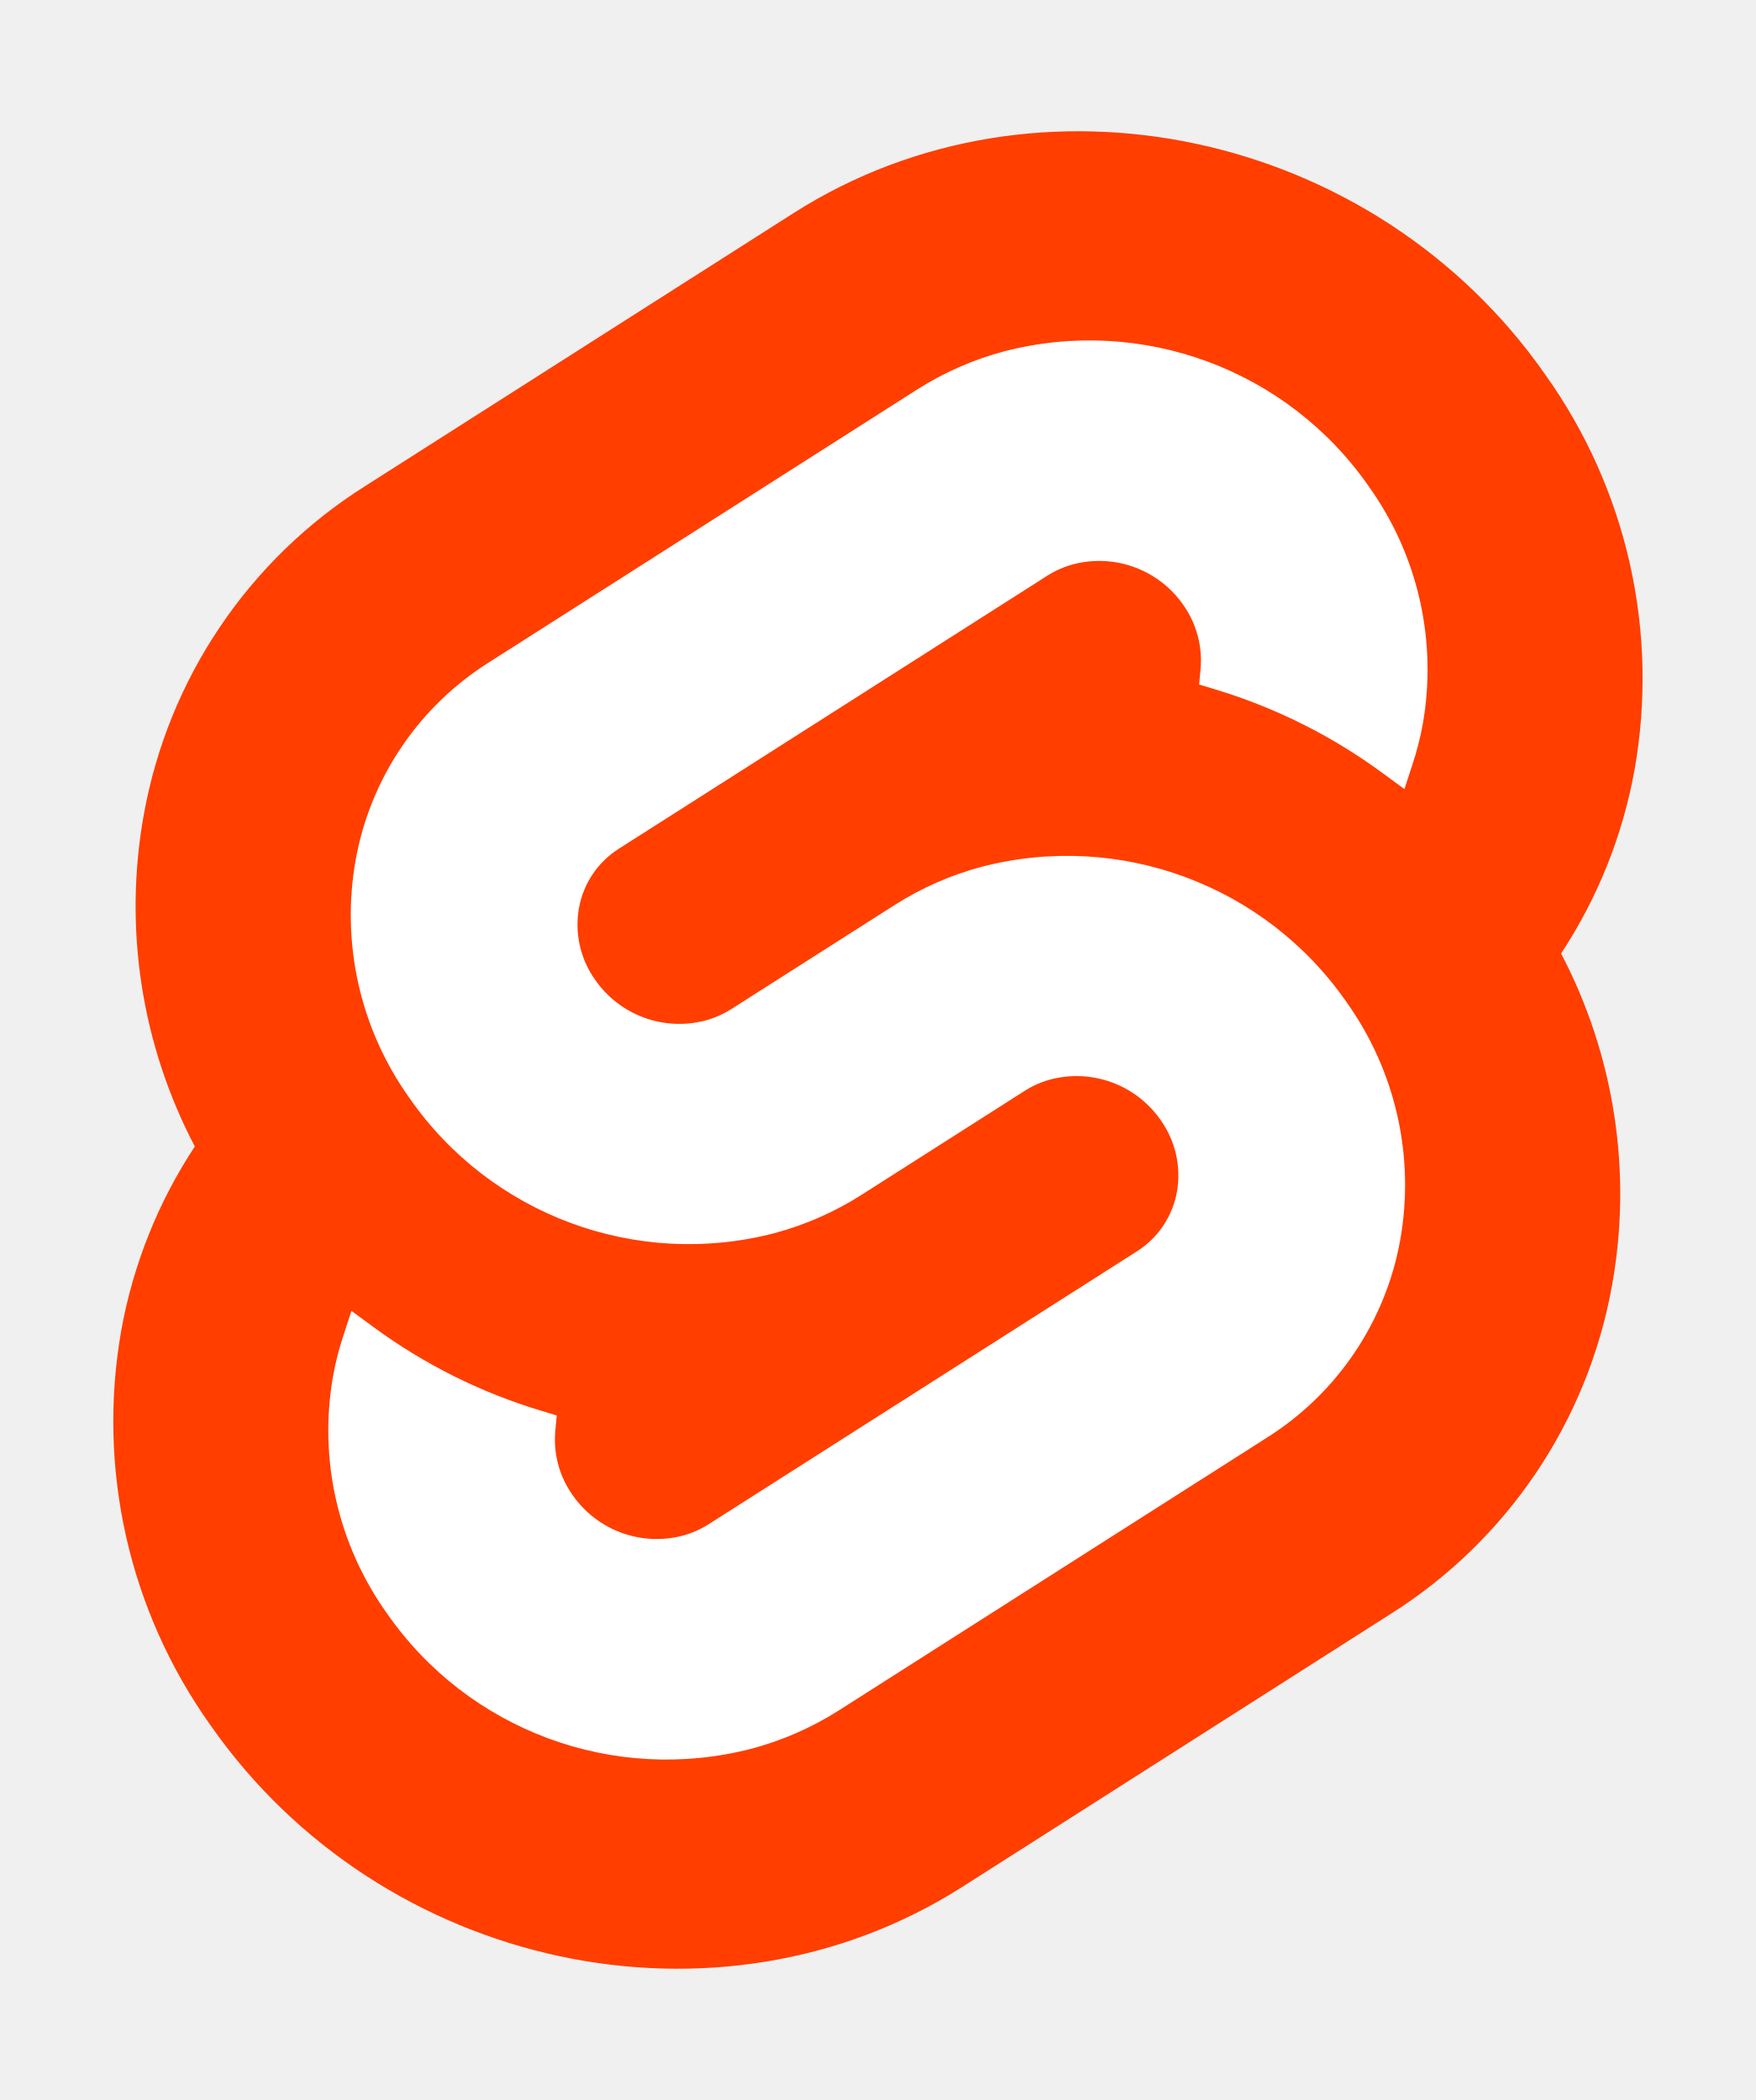
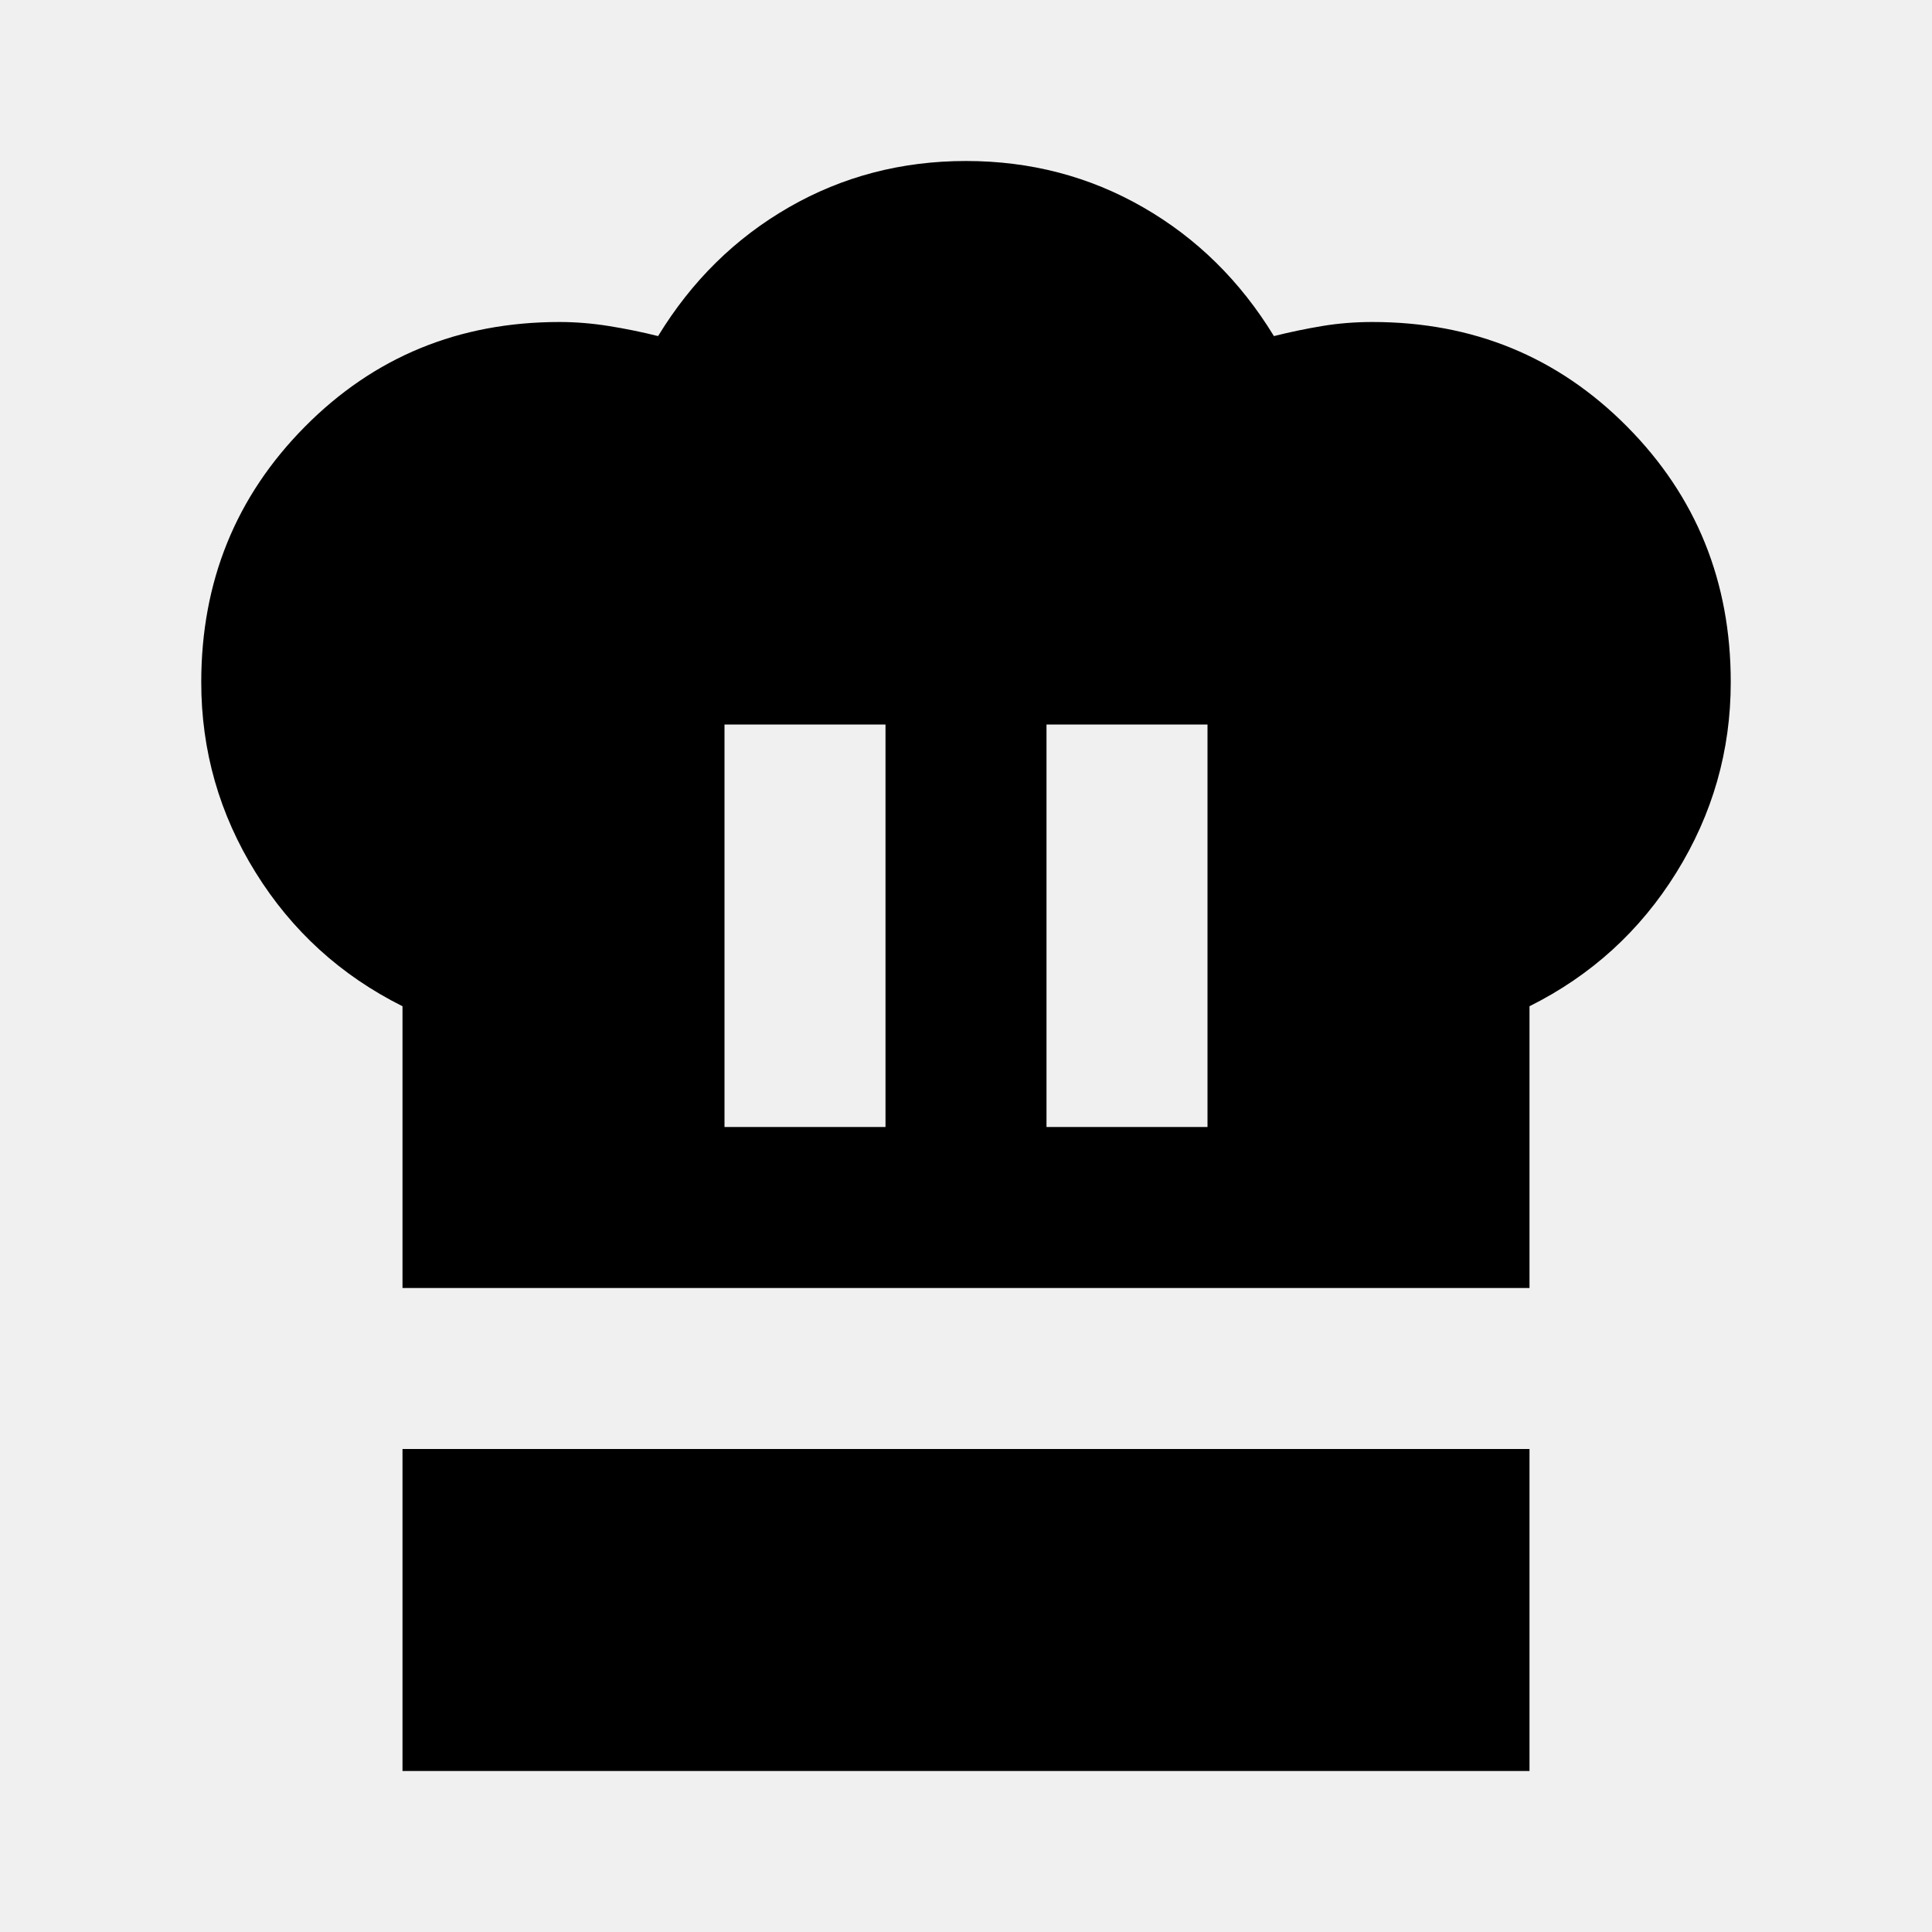
- <svg xmlns="http://www.w3.org/2000/svg" width="107" height="128" viewBox="0 0 107 128">
-   <path d="M94.157 22.819c-10.4-14.885-30.94-19.297-45.792-9.835L22.282 29.608A29.92 29.92 0 0 0 8.764 49.65a31.5 31.5 0 0 0 3.108 20.231 30 30 0 0 0-4.477 11.183 31.9 31.9 0 0 0 5.448 24.116c10.402 14.887 30.942 19.297 45.791 9.835l26.083-16.624A29.92 29.92 0 0 0 98.235 78.35a31.53 31.53 0 0 0-3.105-20.232 30 30 0 0 0 4.474-11.182 31.88 31.88 0 0 0-5.447-24.116" style="fill:#ff3e00" />
-   <path d="M45.817 106.582a20.72 20.72 0 0 1-22.237-8.243 19.17 19.17 0 0 1-3.277-14.503 18 18 0 0 1 .624-2.435l.49-1.498 1.337.981a33.6 33.6 0 0 0 10.203 5.098l.97.294-.09.968a5.85 5.85 0 0 0 1.052 3.878 6.24 6.24 0 0 0 6.695 2.485 5.8 5.8 0 0 0 1.603-.704L69.27 76.28a5.43 5.43 0 0 0 2.45-3.631 5.8 5.8 0 0 0-.987-4.371 6.24 6.24 0 0 0-6.698-2.487 5.7 5.7 0 0 0-1.6.704l-9.953 6.345a19 19 0 0 1-5.296 2.326 20.72 20.72 0 0 1-22.237-8.243 19.17 19.17 0 0 1-3.277-14.502 17.99 17.99 0 0 1 8.13-12.052l26.081-16.623a19 19 0 0 1 5.3-2.329 20.72 20.72 0 0 1 22.237 8.243 19.17 19.17 0 0 1 3.277 14.503 18 18 0 0 1-.624 2.435l-.49 1.498-1.337-.98a33.6 33.6 0 0 0-10.203-5.1l-.97-.294.09-.968a5.86 5.86 0 0 0-1.052-3.878 6.24 6.24 0 0 0-6.696-2.485 5.8 5.8 0 0 0-1.602.704L37.73 51.72a5.42 5.42 0 0 0-2.449 3.63 5.79 5.79 0 0 0 .986 4.372 6.24 6.24 0 0 0 6.698 2.486 5.8 5.8 0 0 0 1.602-.704l9.952-6.342a19 19 0 0 1 5.295-2.328 20.72 20.72 0 0 1 22.237 8.242 19.17 19.17 0 0 1 3.277 14.503 18 18 0 0 1-8.13 12.053l-26.081 16.622a19 19 0 0 1-5.3 2.328" style="fill:#fff" />
+ <svg xmlns="http://www.w3.org/2000/svg" width="24" height="24" viewBox="0 0 24 24">
+   <path fill="currentColor" d="M9 14h2V9H9zm-4 2v-3.5q-1.15-.575-1.825-1.662T2.5 8.475Q2.5 6.6 3.788 5.3T6.95 4q.3 0 .613.05t.612.125Q8.8 3.15 9.8 2.575T12 2t2.2.575t1.625 1.6q.3-.075.6-.125T17.05 4q1.875 0 3.163 1.3T21.5 8.475q0 1.275-.675 2.363T19 12.5V16zm8-2h2V9h-2zm-8 8v-4h14v4z" />
</svg>
